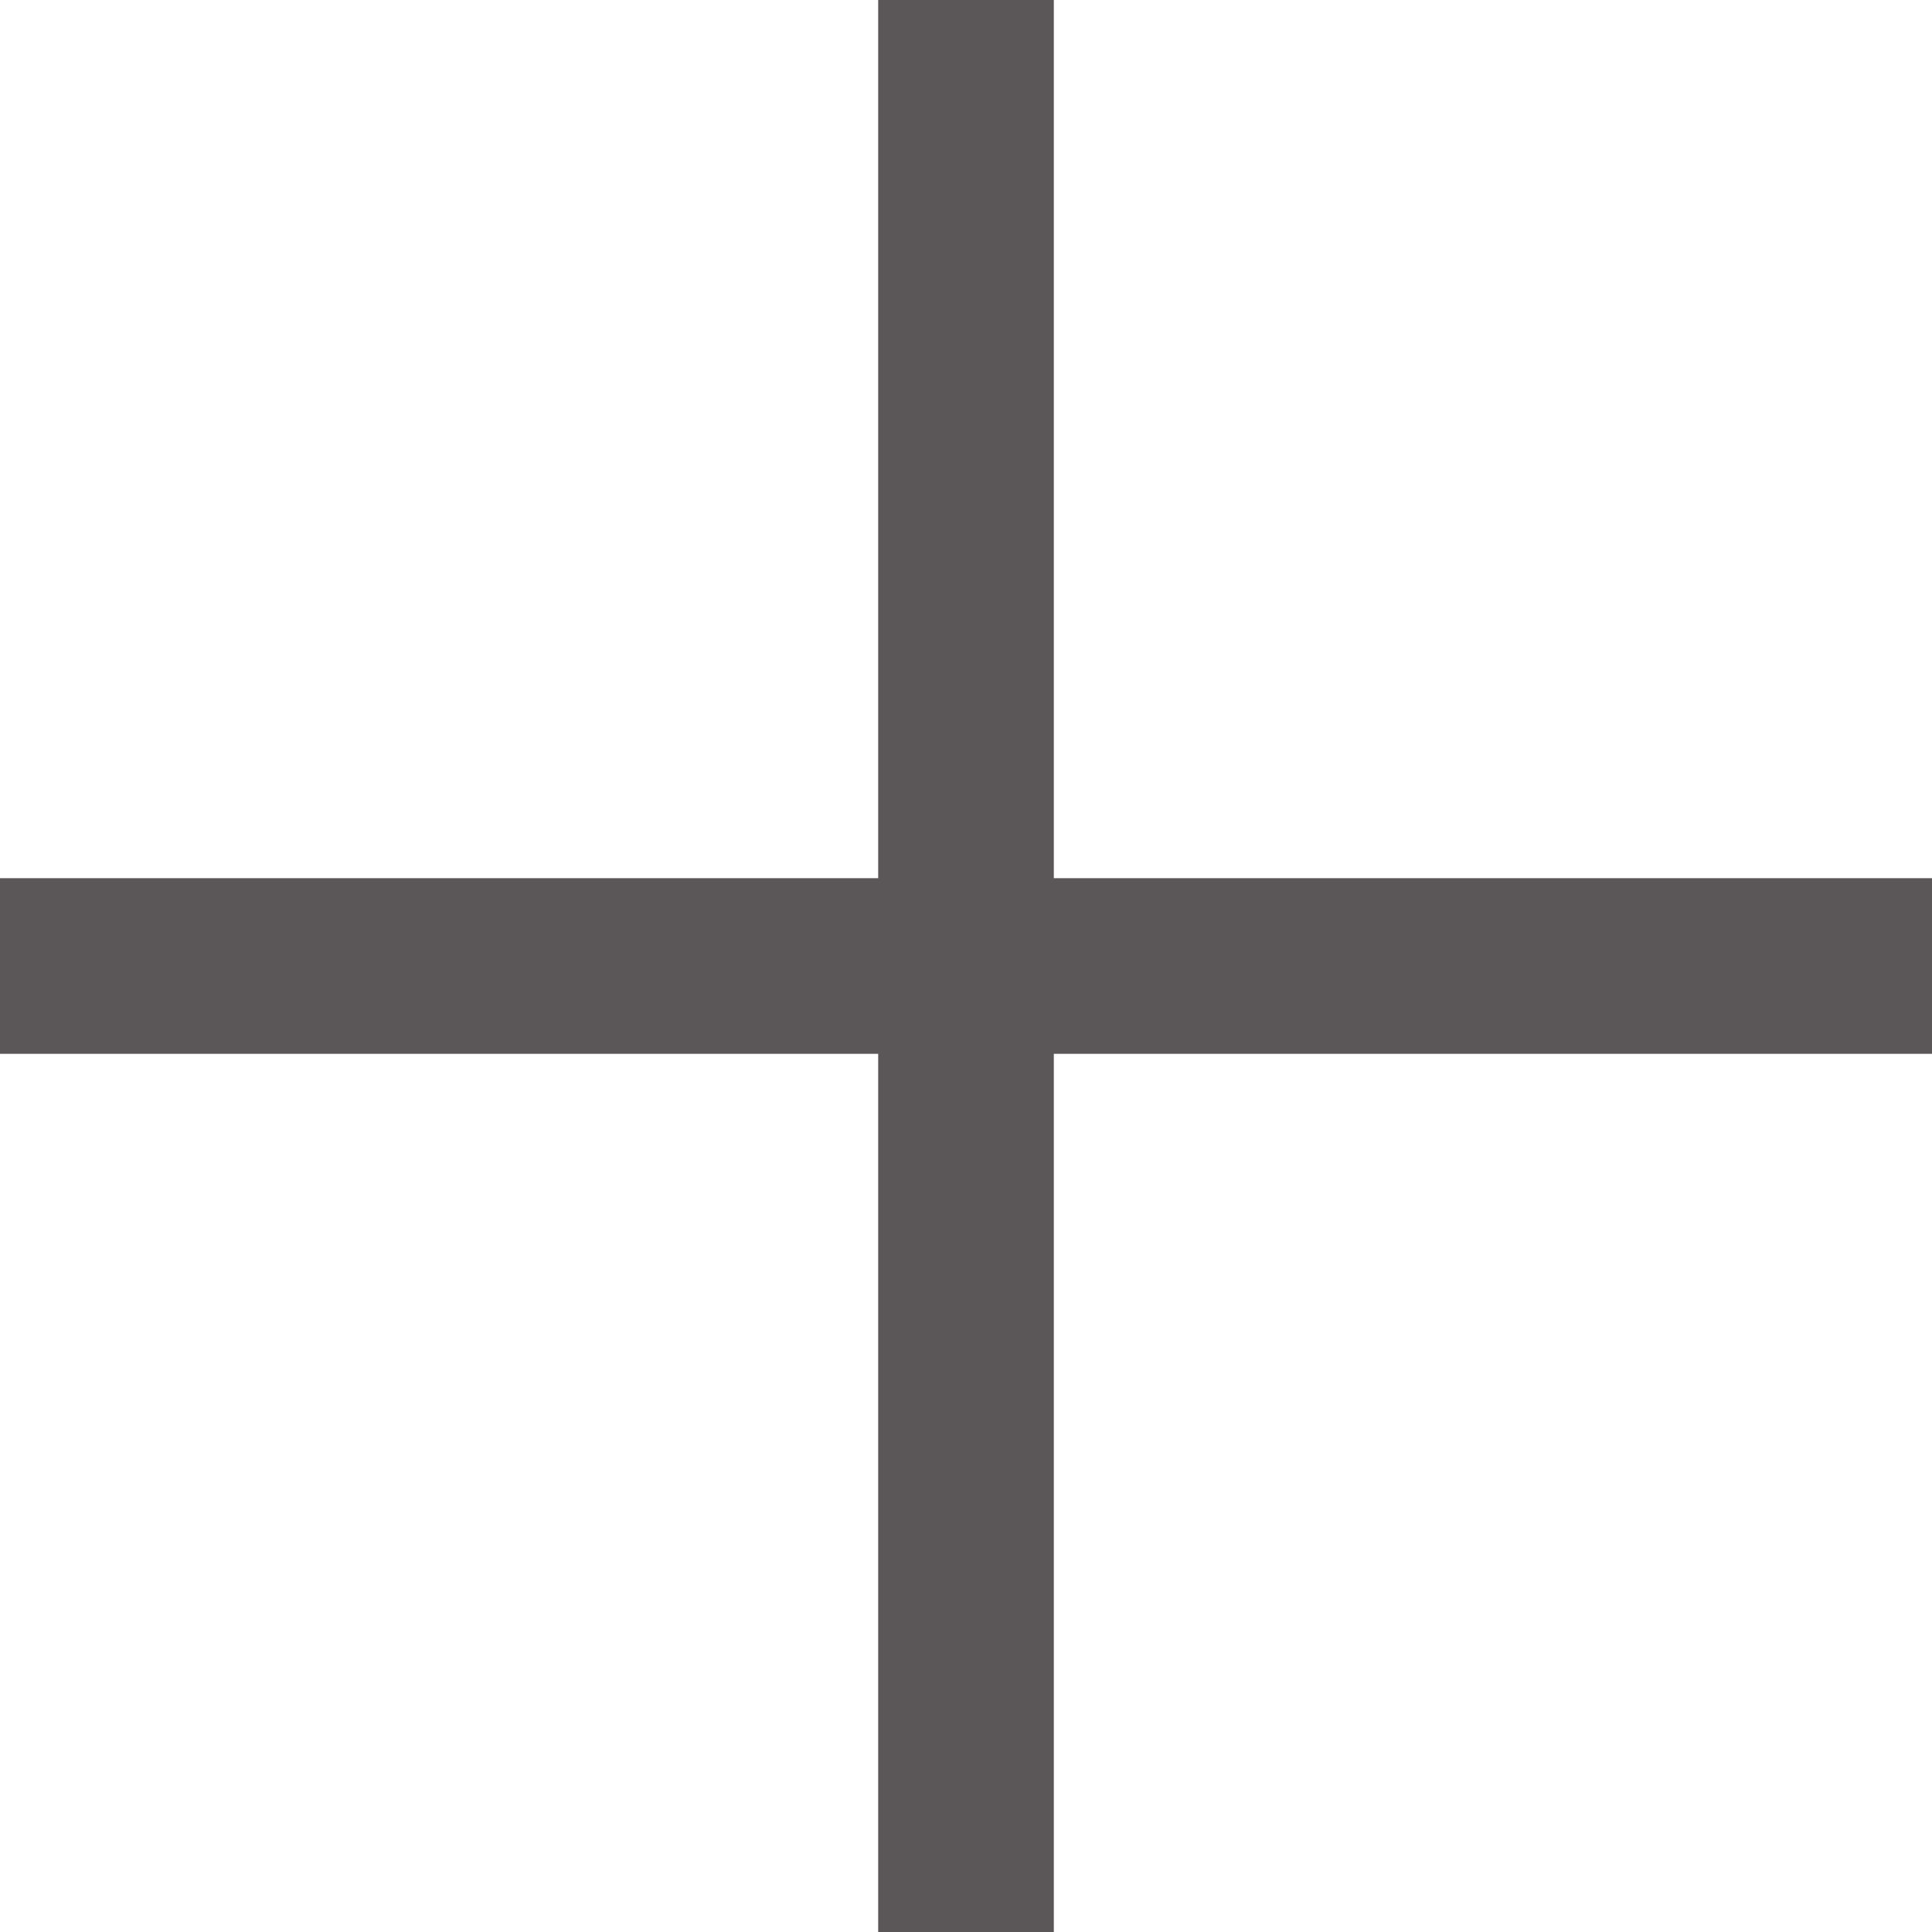
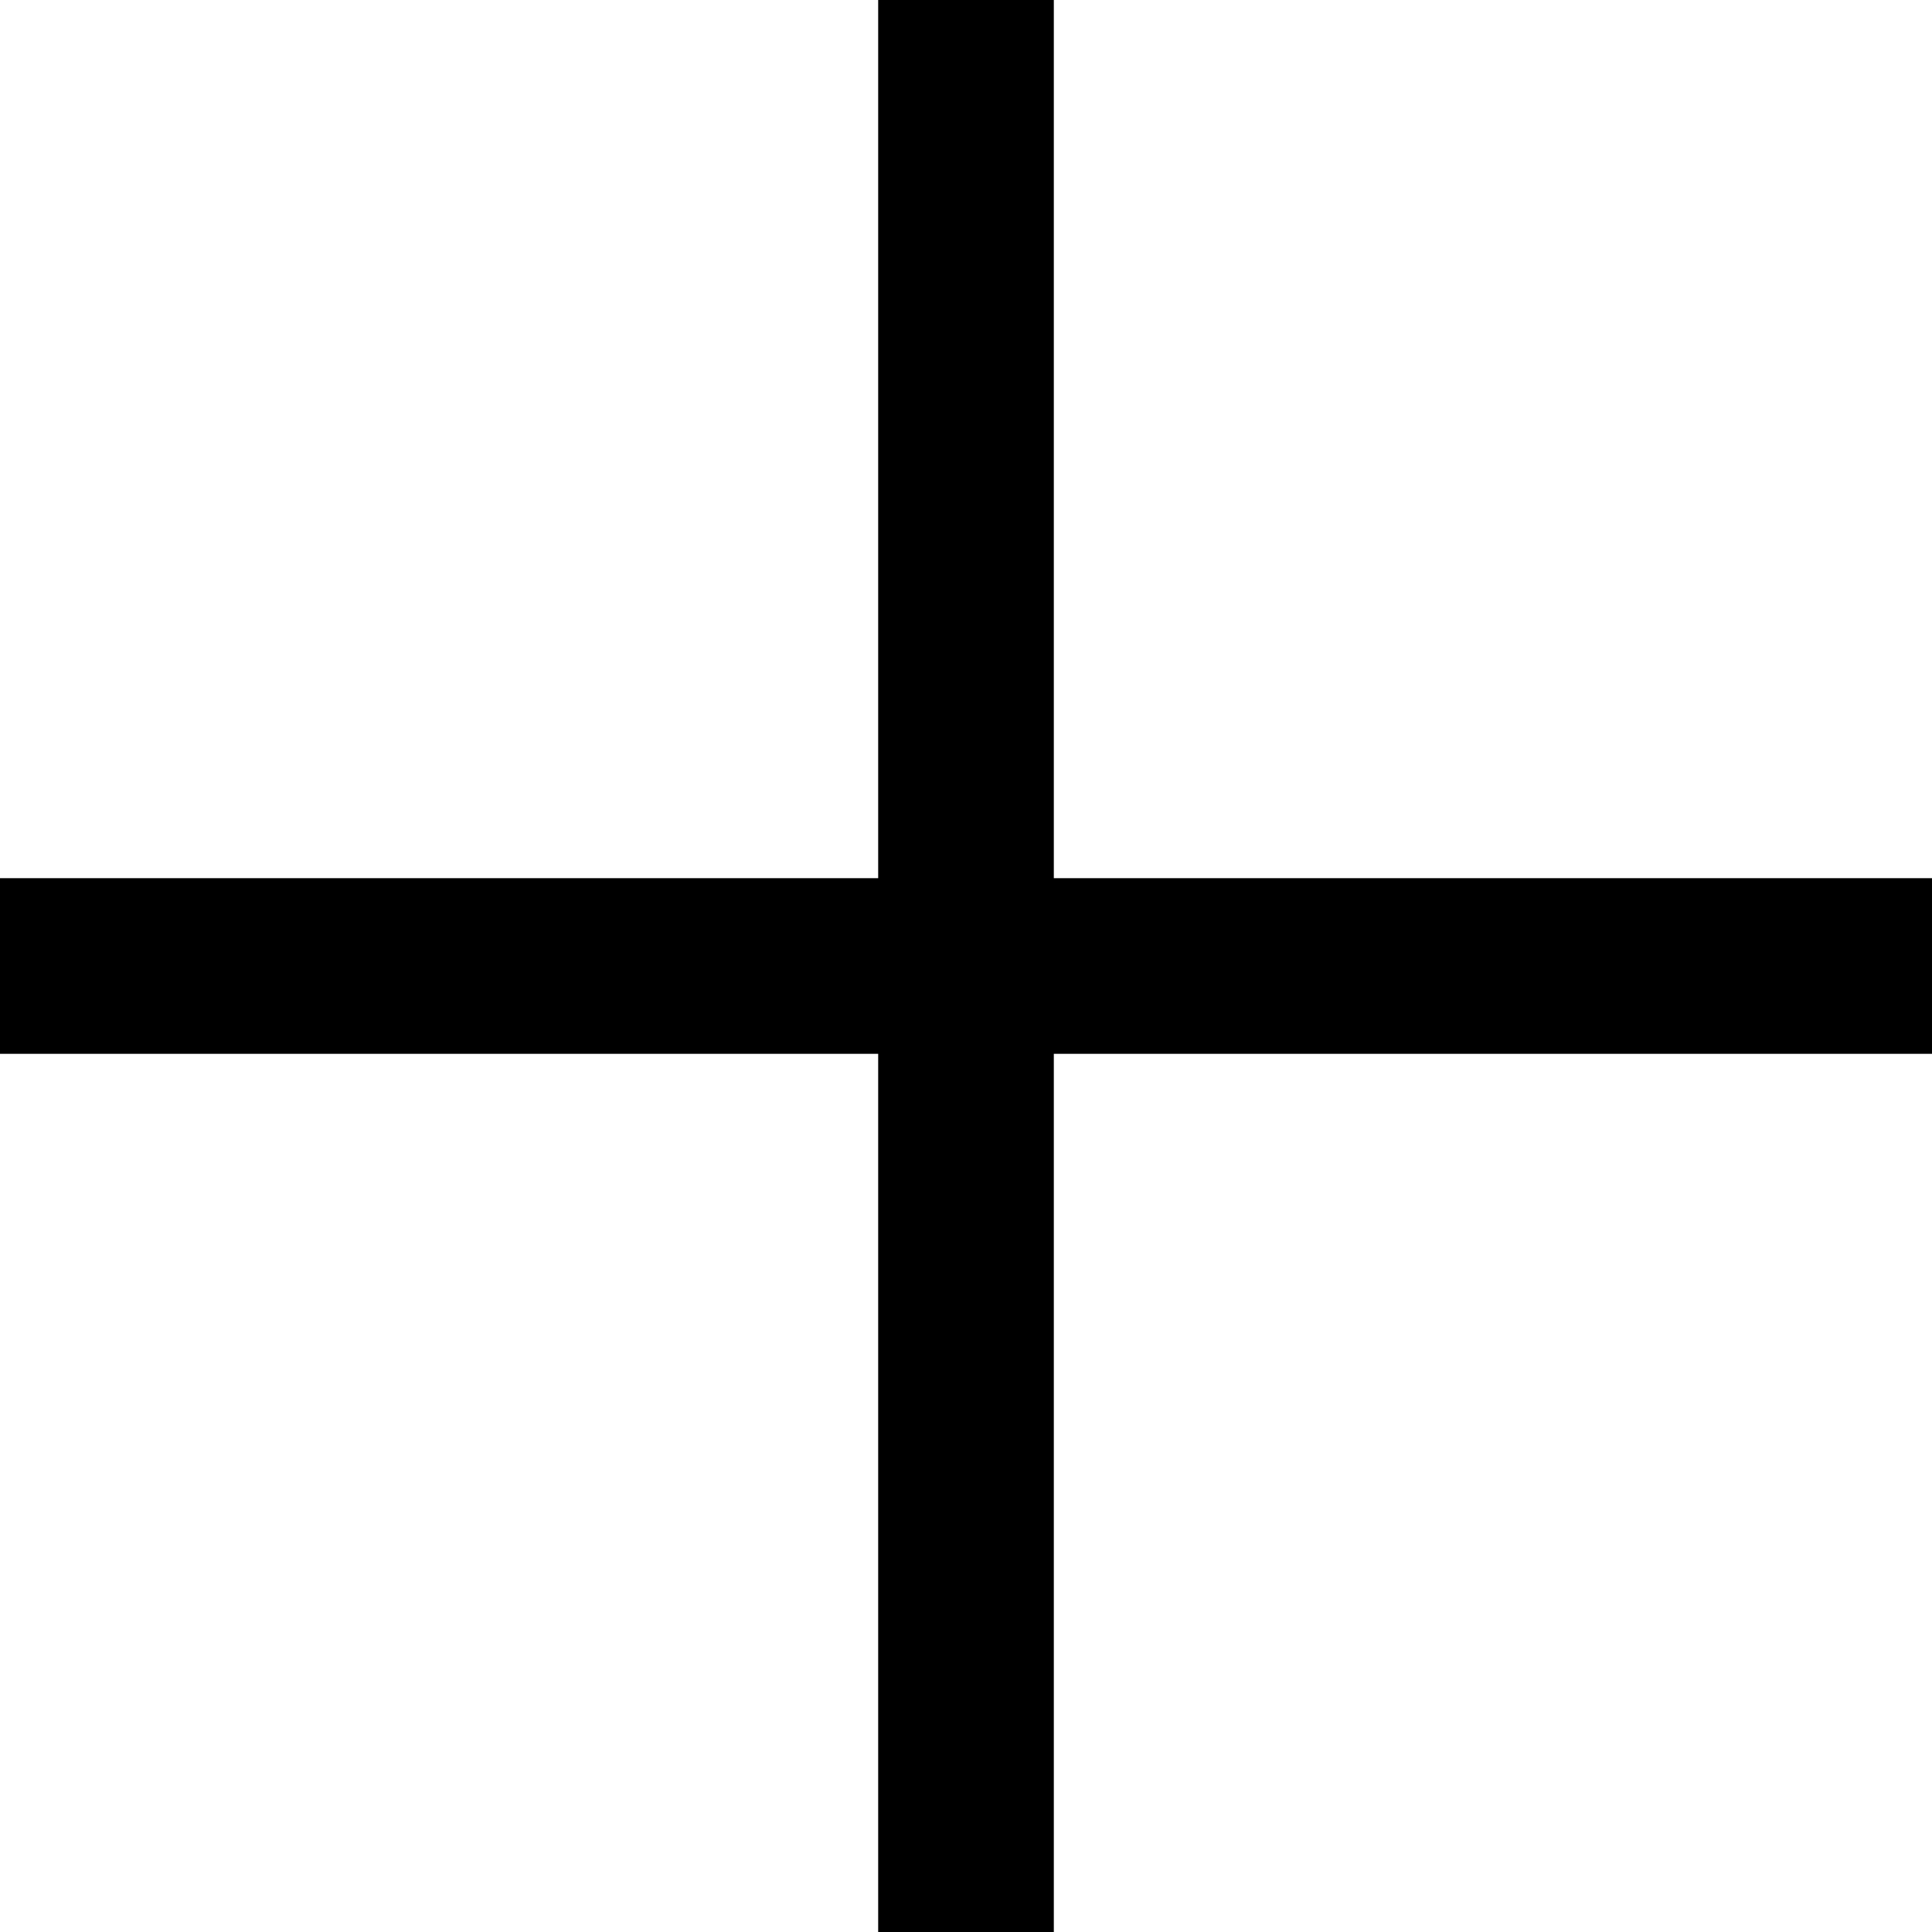
<svg xmlns="http://www.w3.org/2000/svg" width="11" height="11" viewBox="0 0 11 11" fill="none">
-   <line x1="5.5" y1="11" x2="5.5" stroke="#5B5758" />
-   <line y1="5.5" x2="11" y2="5.5" stroke="#5B5758" />
+   <line x1="5.5" y1="11" x2="5.5" stroke="#000" />
+   <line y1="5.5" x2="11" y2="5.5" stroke="#000" />
</svg>
